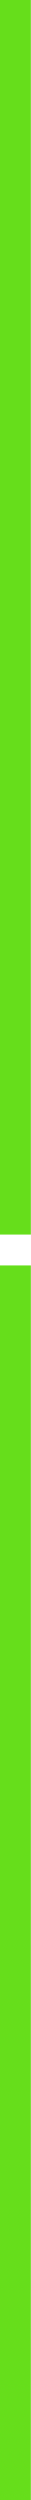
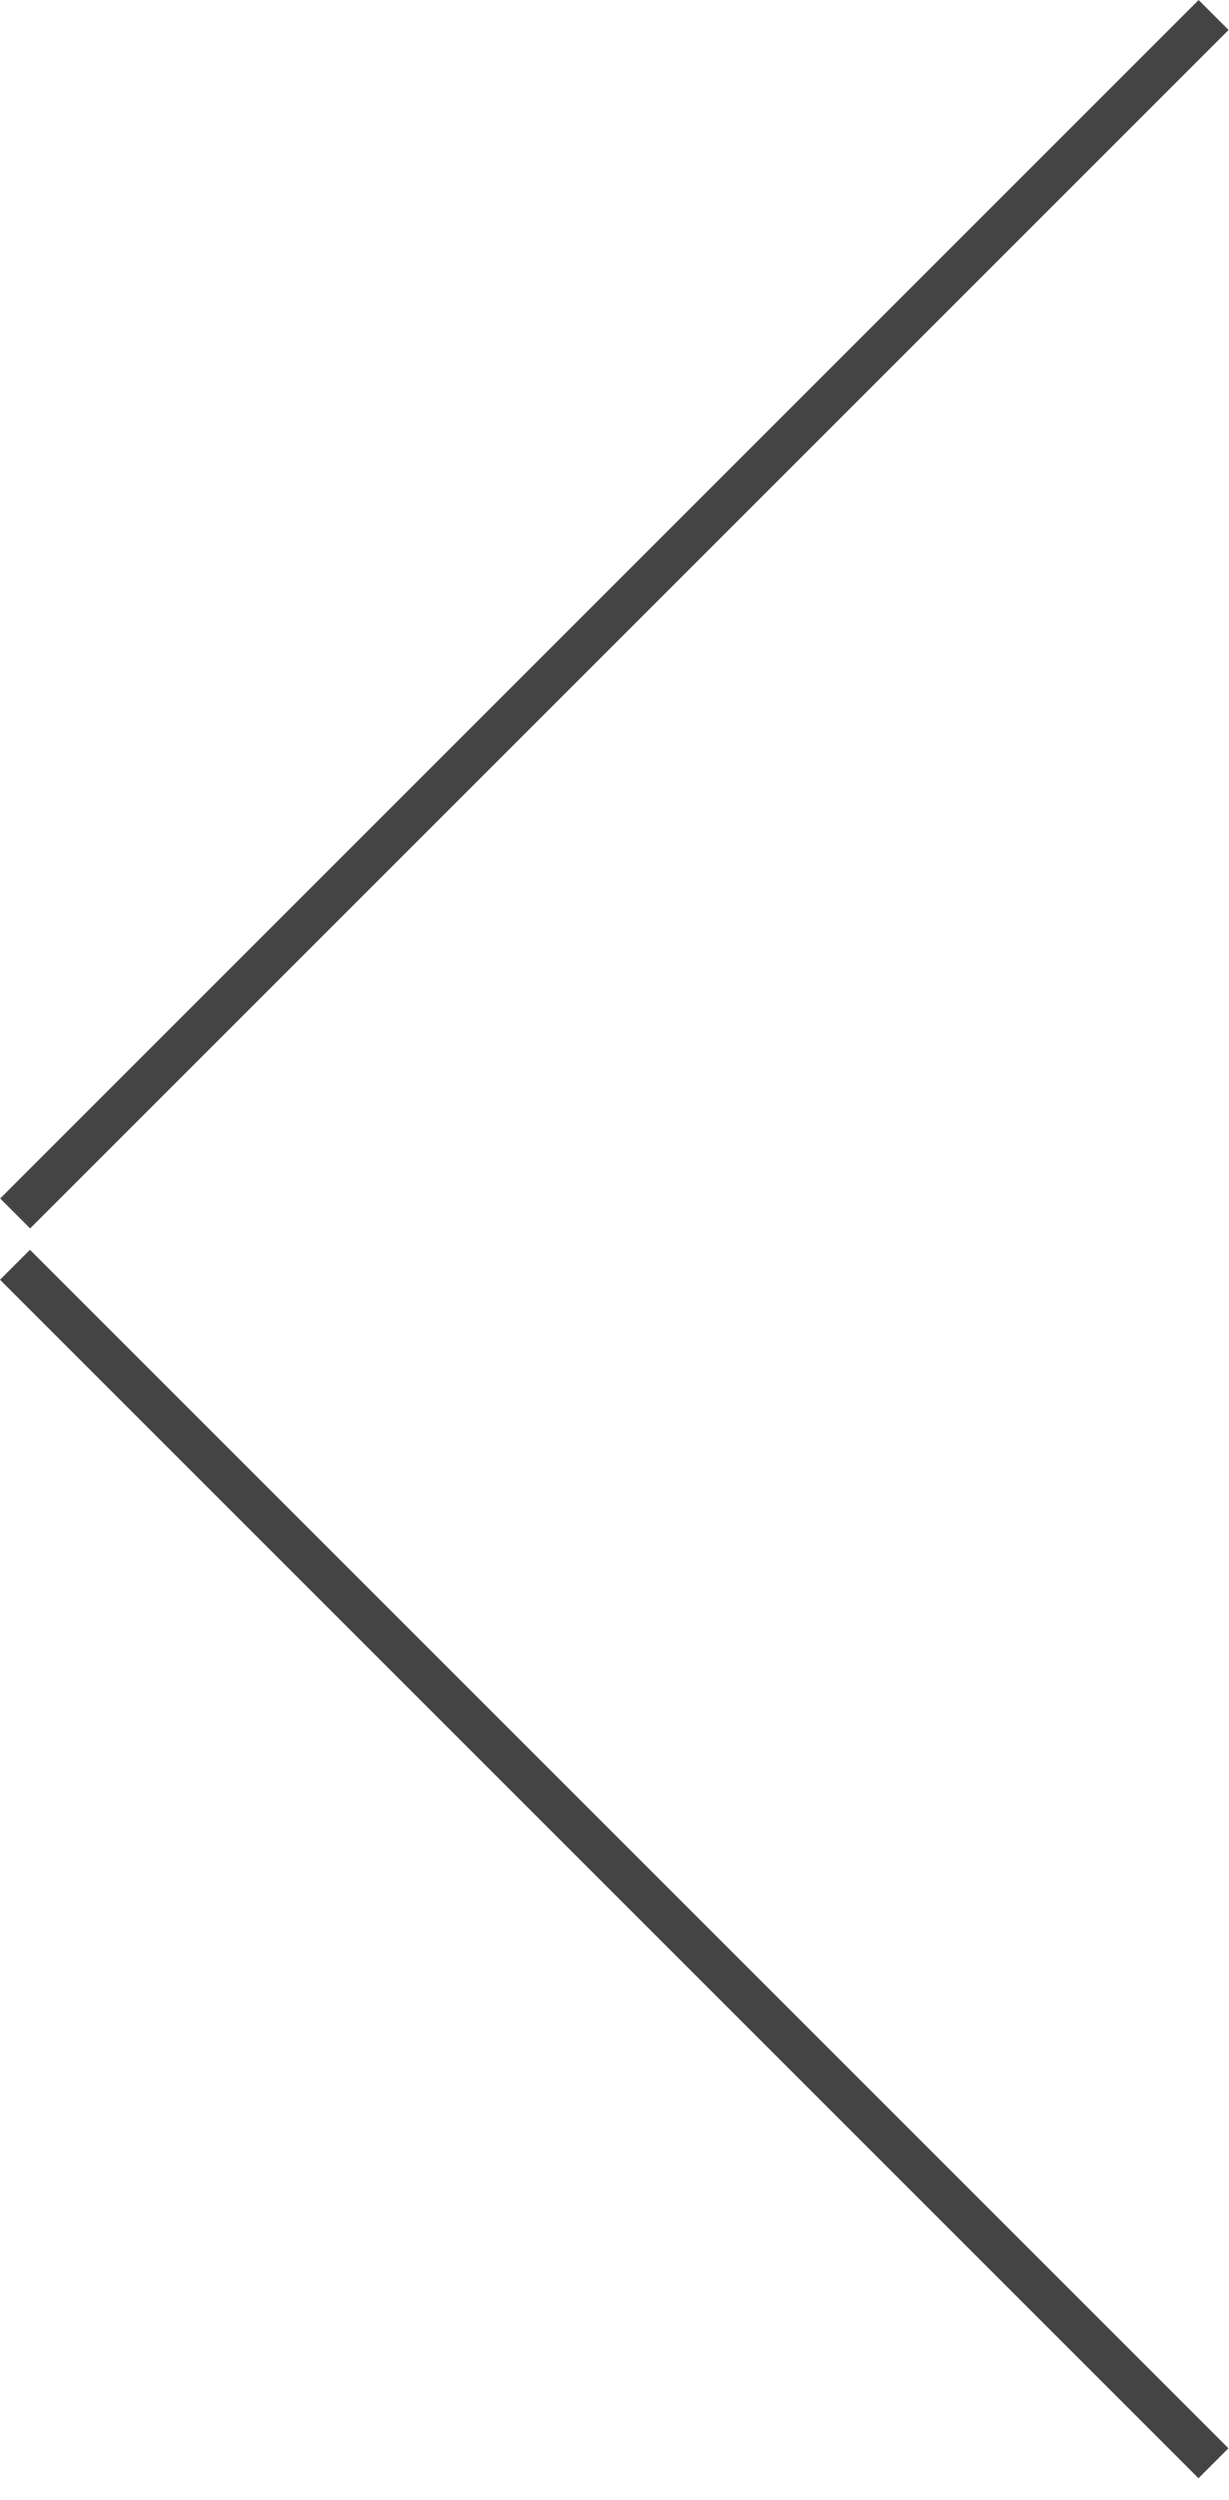
- <svg xmlns="http://www.w3.org/2000/svg" width="1" height="81" viewBox="0 0 1 81" fill="none">
-   <rect width="1" height="40" fill="#66DE1B" />
-   <rect y="41" width="1" height="40" fill="#66DE1B" />
+ <svg xmlns="http://www.w3.org/2000/svg" width="29" height="59" viewBox="0 0 29 59" fill="none">
+   <rect x="28.288" width="1" height="40" transform="rotate(45 28.2881 0)" fill="#444444" />
+   <rect width="1" height="40" transform="matrix(0.707107 -0.707107 -0.707107 -0.707107 28.2842 58.4868)" fill="#444444" />
</svg>
